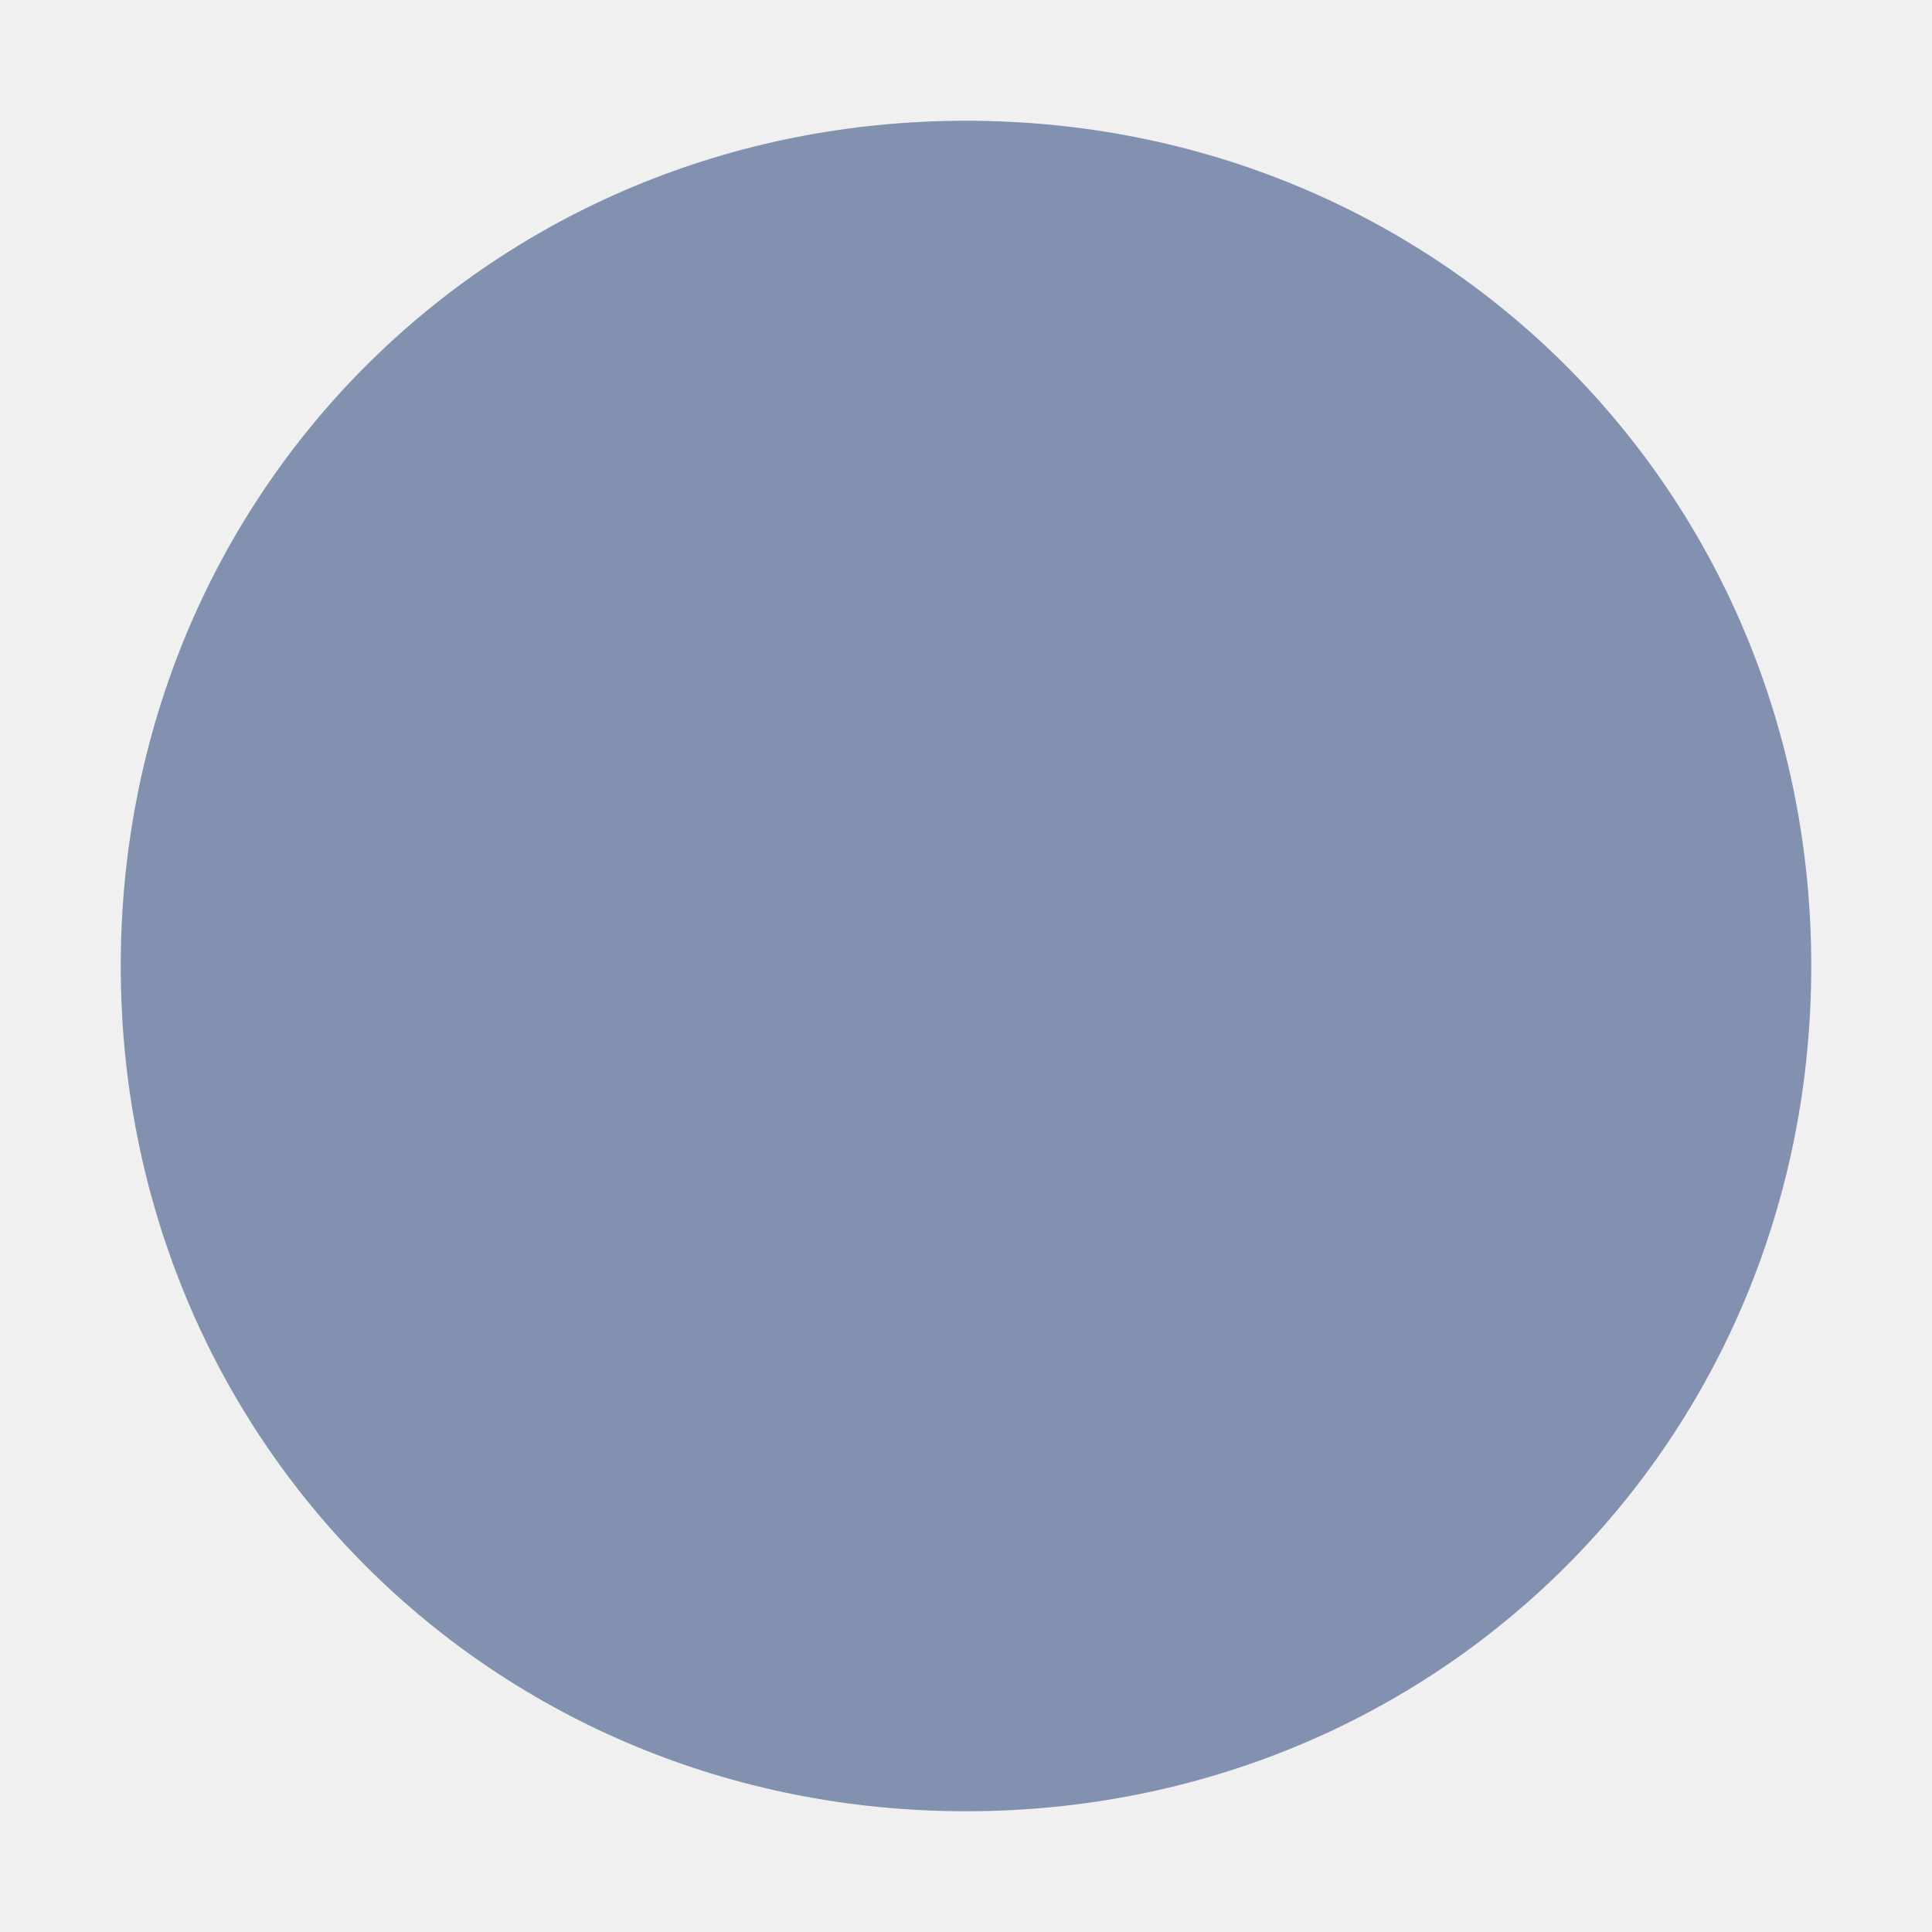
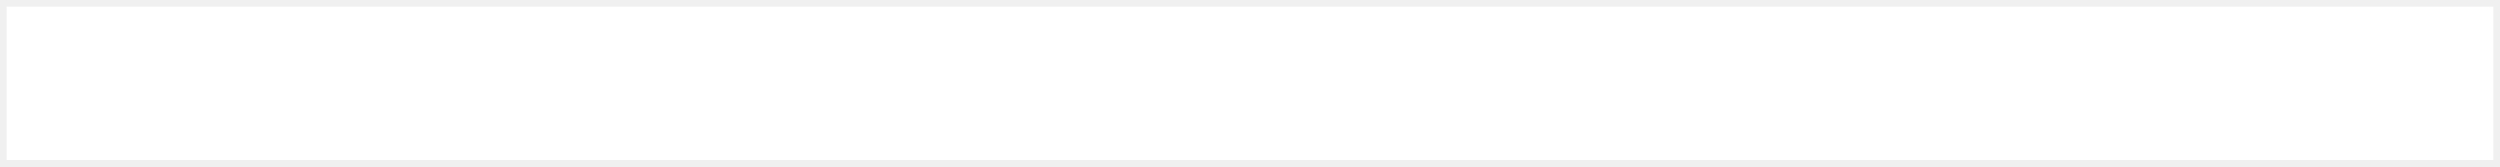
- <svg xmlns="http://www.w3.org/2000/svg" version="1.1" width="8px" height="8px">
-   <g transform="matrix(1 0 0 1 -1227 -651 )">
-     <path d="M 1231 651.5  C 1232.96 651.5  1234.5 653.04  1234.5 655  C 1234.5 656.96  1232.96 658.5  1231 658.5  C 1229.04 658.5  1227.5 656.96  1227.5 655  C 1227.5 653.04  1229.04 651.5  1231 651.5  Z " fill-rule="nonzero" fill="#8291af" stroke="none" />
+ <svg xmlns="http://www.w3.org/2000/svg" version="1.1" width="375px" height="25px">
+   <g transform="matrix(1 0 0 1 -1035 -351 )">
+     <path d="M 1036 352  L 1409 352  L 1409 375  L 1036 375  L 1036 352  Z " fill-rule="nonzero" fill="#ffffff" stroke="none" />
  </g>
</svg>
